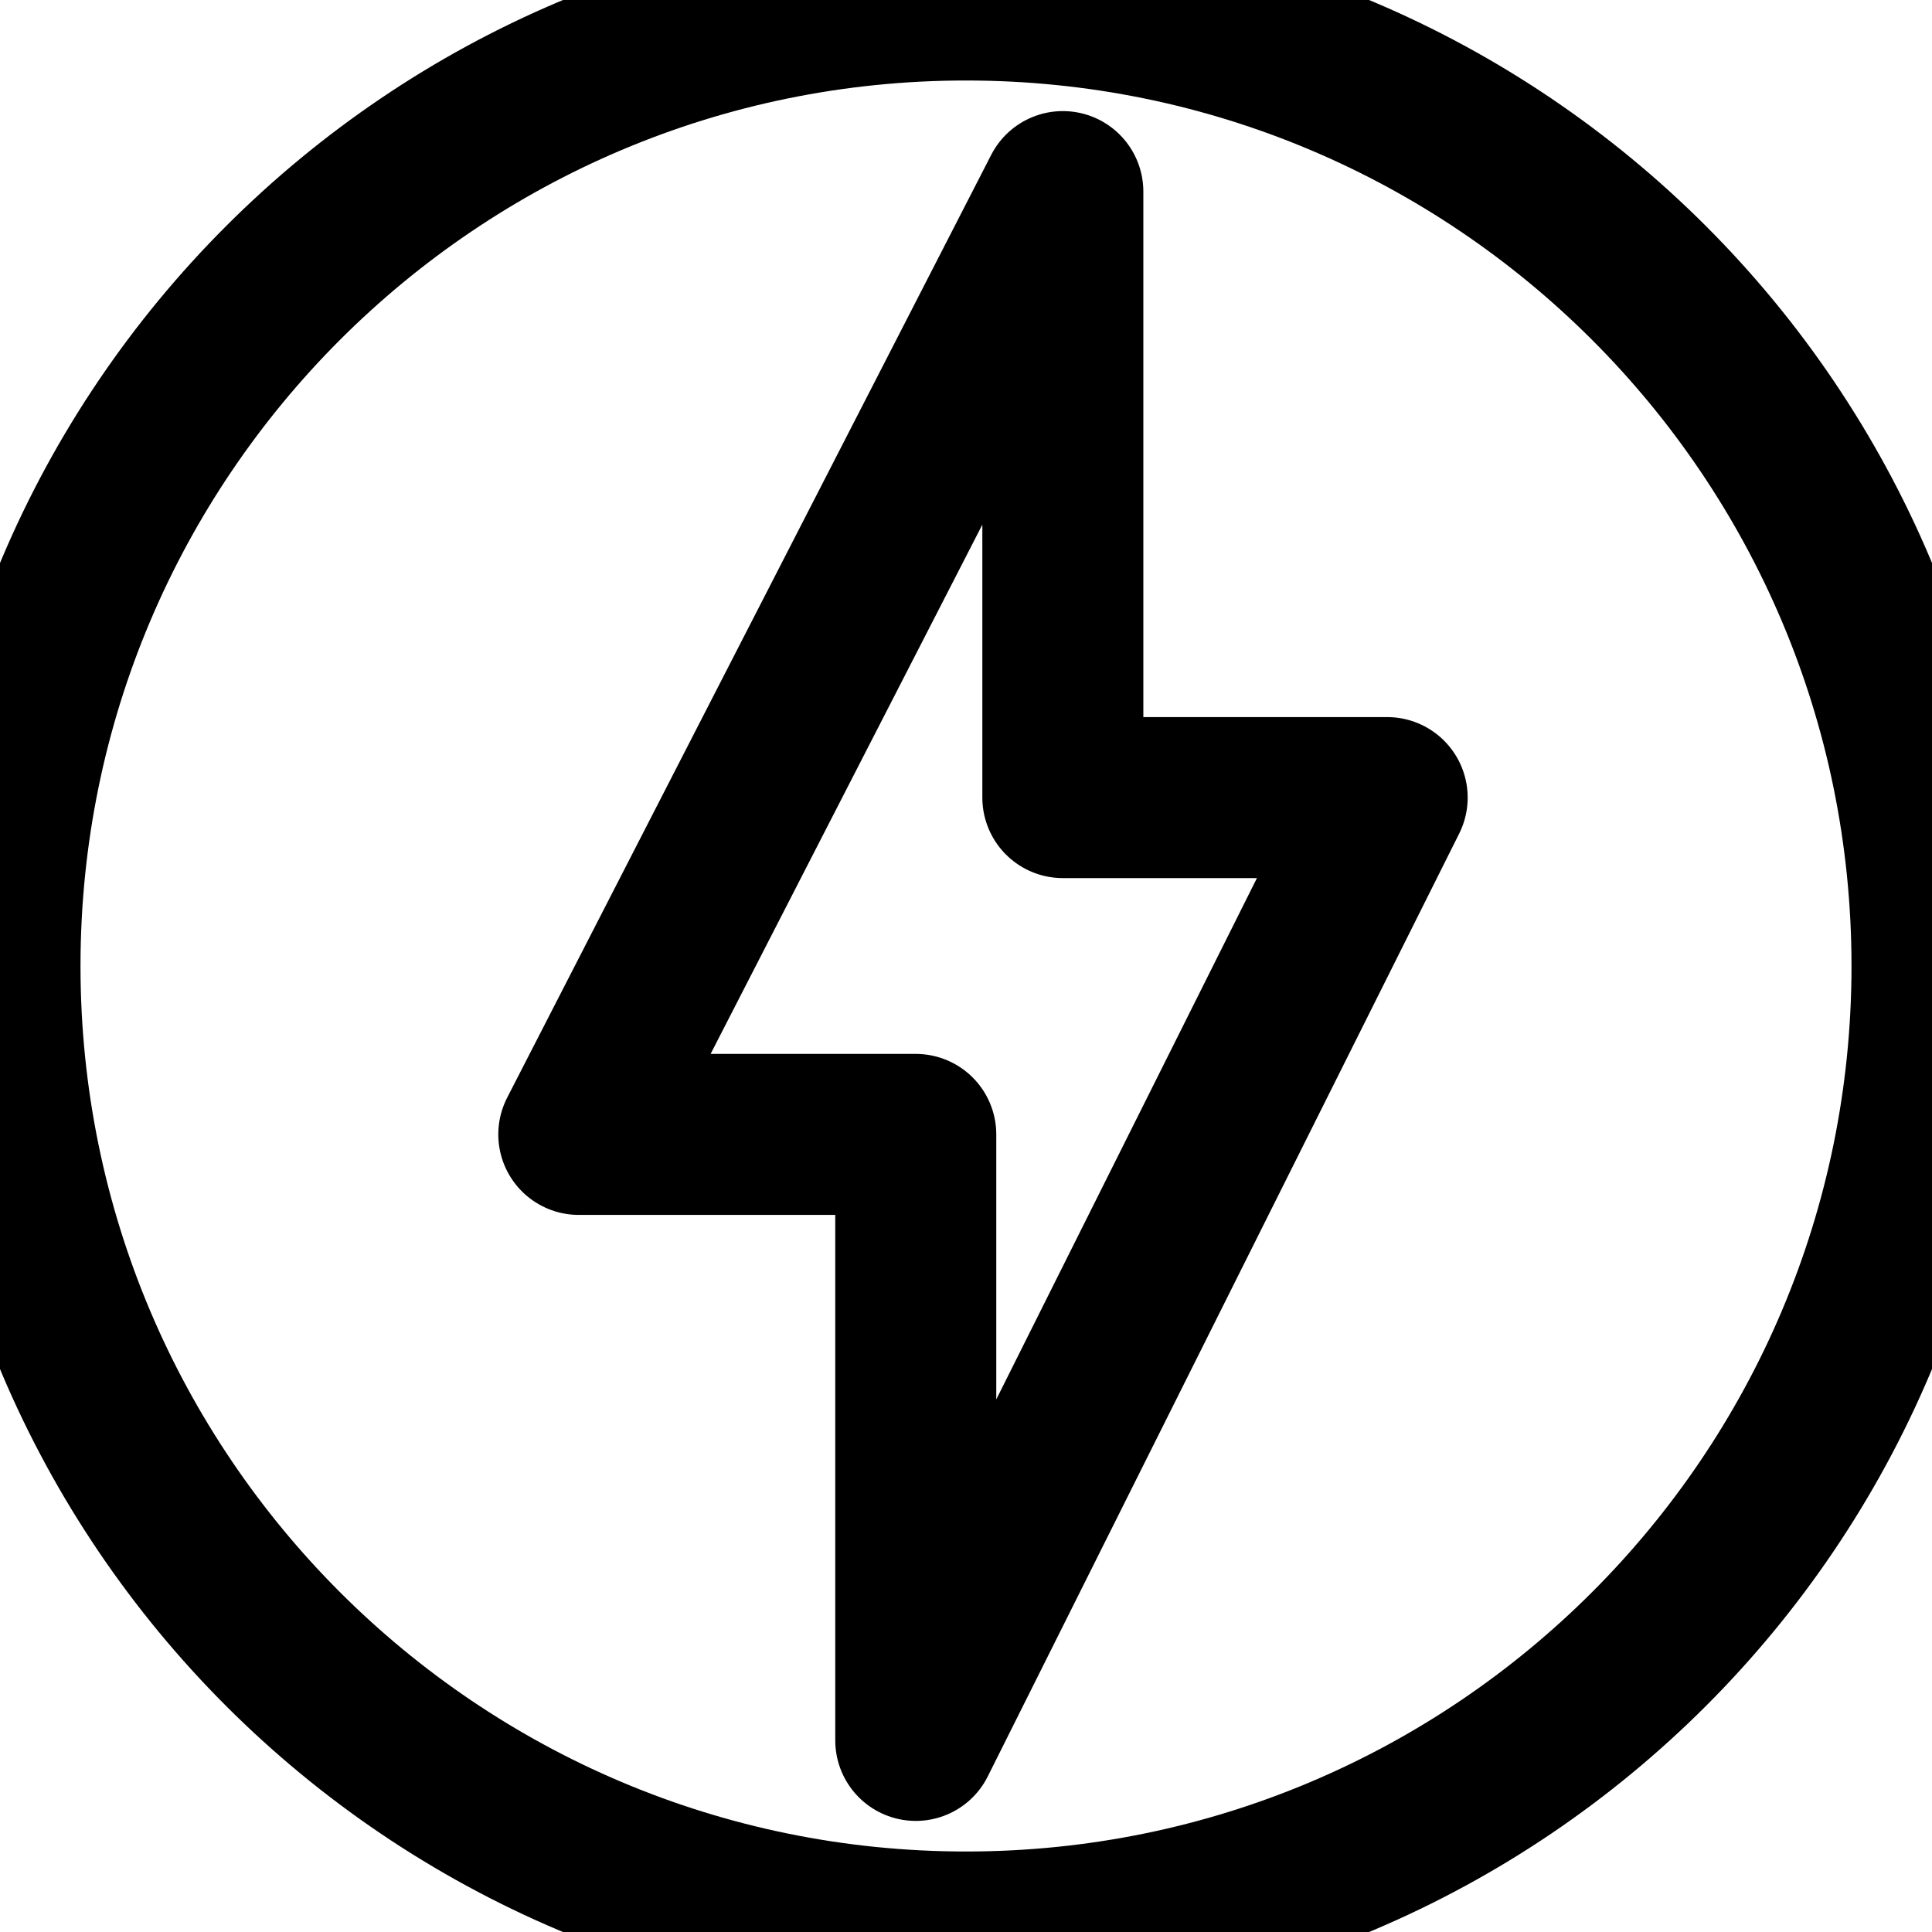
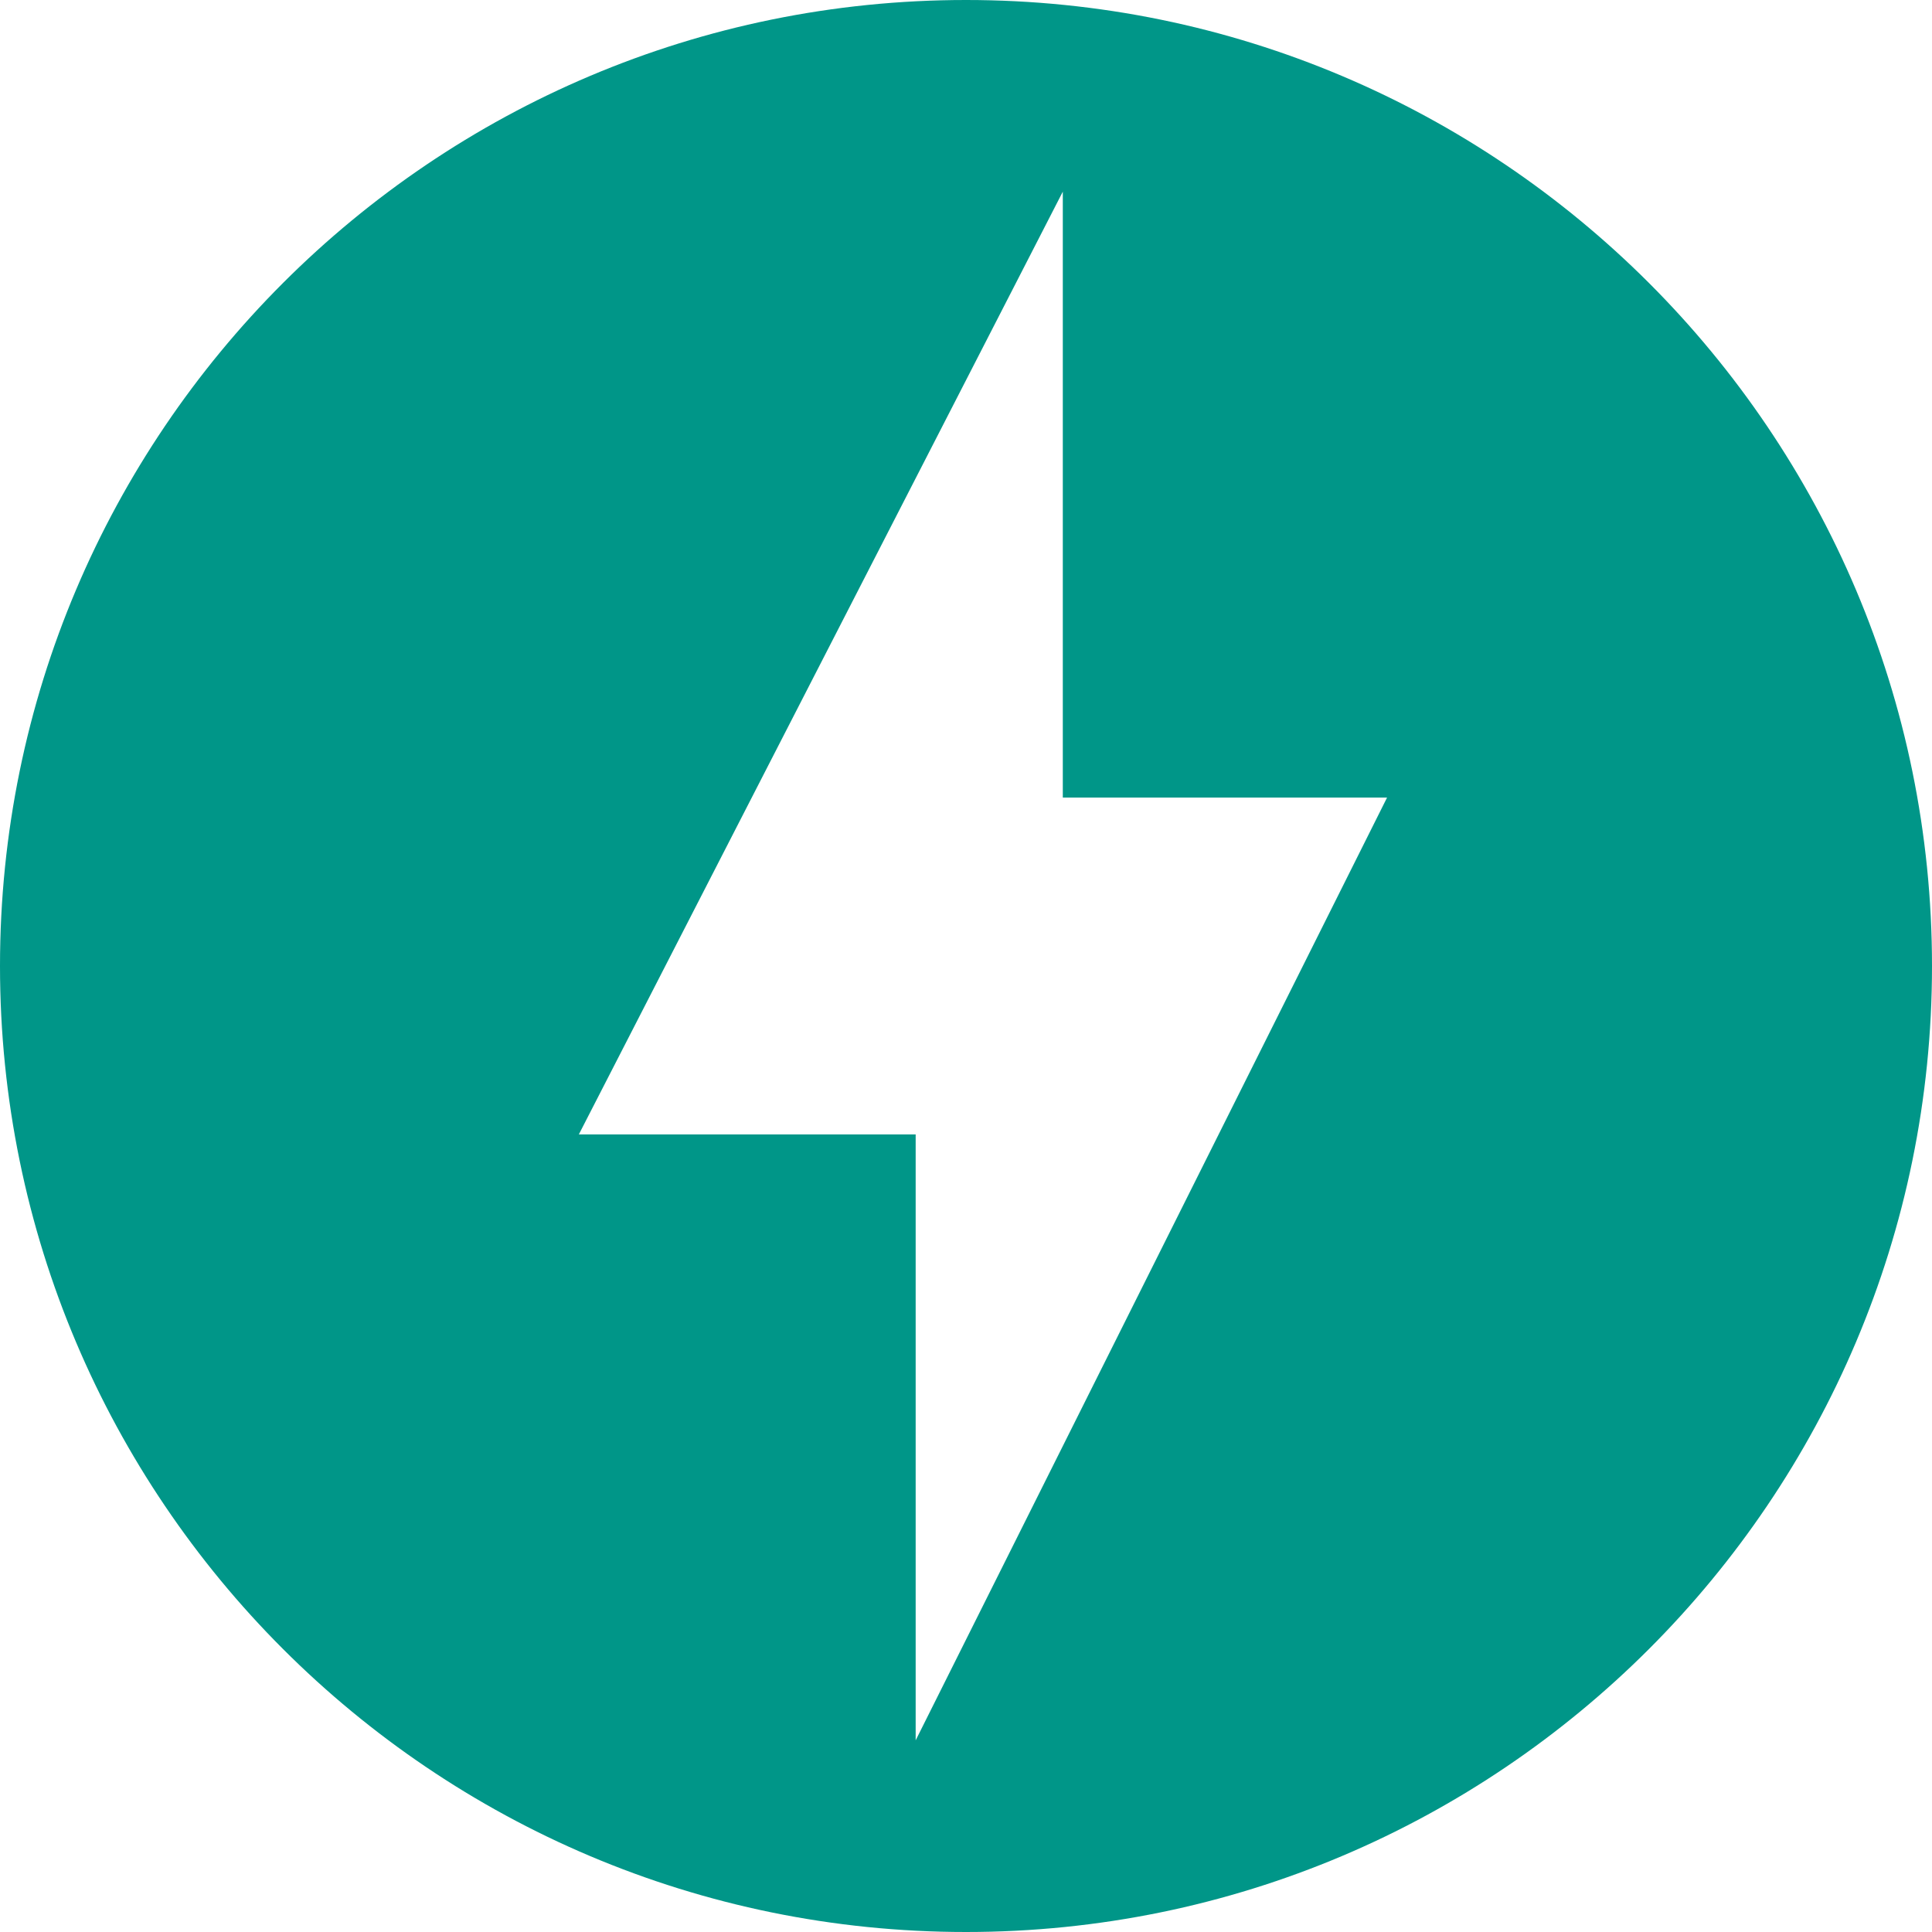
- <svg xmlns="http://www.w3.org/2000/svg" fill="none" stroke="currentColor" stroke-linecap="round" stroke-linejoin="round" stroke-width="2" viewBox="0 0 24 24">
-   <path d="M12 0C5.375 0 0 5.375 0 12c0 6.627 5.375 12 12 12 6.626 0 12-5.373 12-12 0-6.625-5.373-12-12-12m-.624 21.62v-7.528H7.19L13.203 2.38v7.528h4.029z" />
+ <svg preserveAspectRatio="xMidYMid" viewBox="0 0 256 256">
+   <path fill="#009688" d="M128 0C57.33 0 0 57.33 0 128s57.33 128 128 128 128-57.33 128-128S198.67 0 128 0m-6.67 230.605v-80.288H76.699l64.128-124.922v80.288h42.966z" />
</svg>
